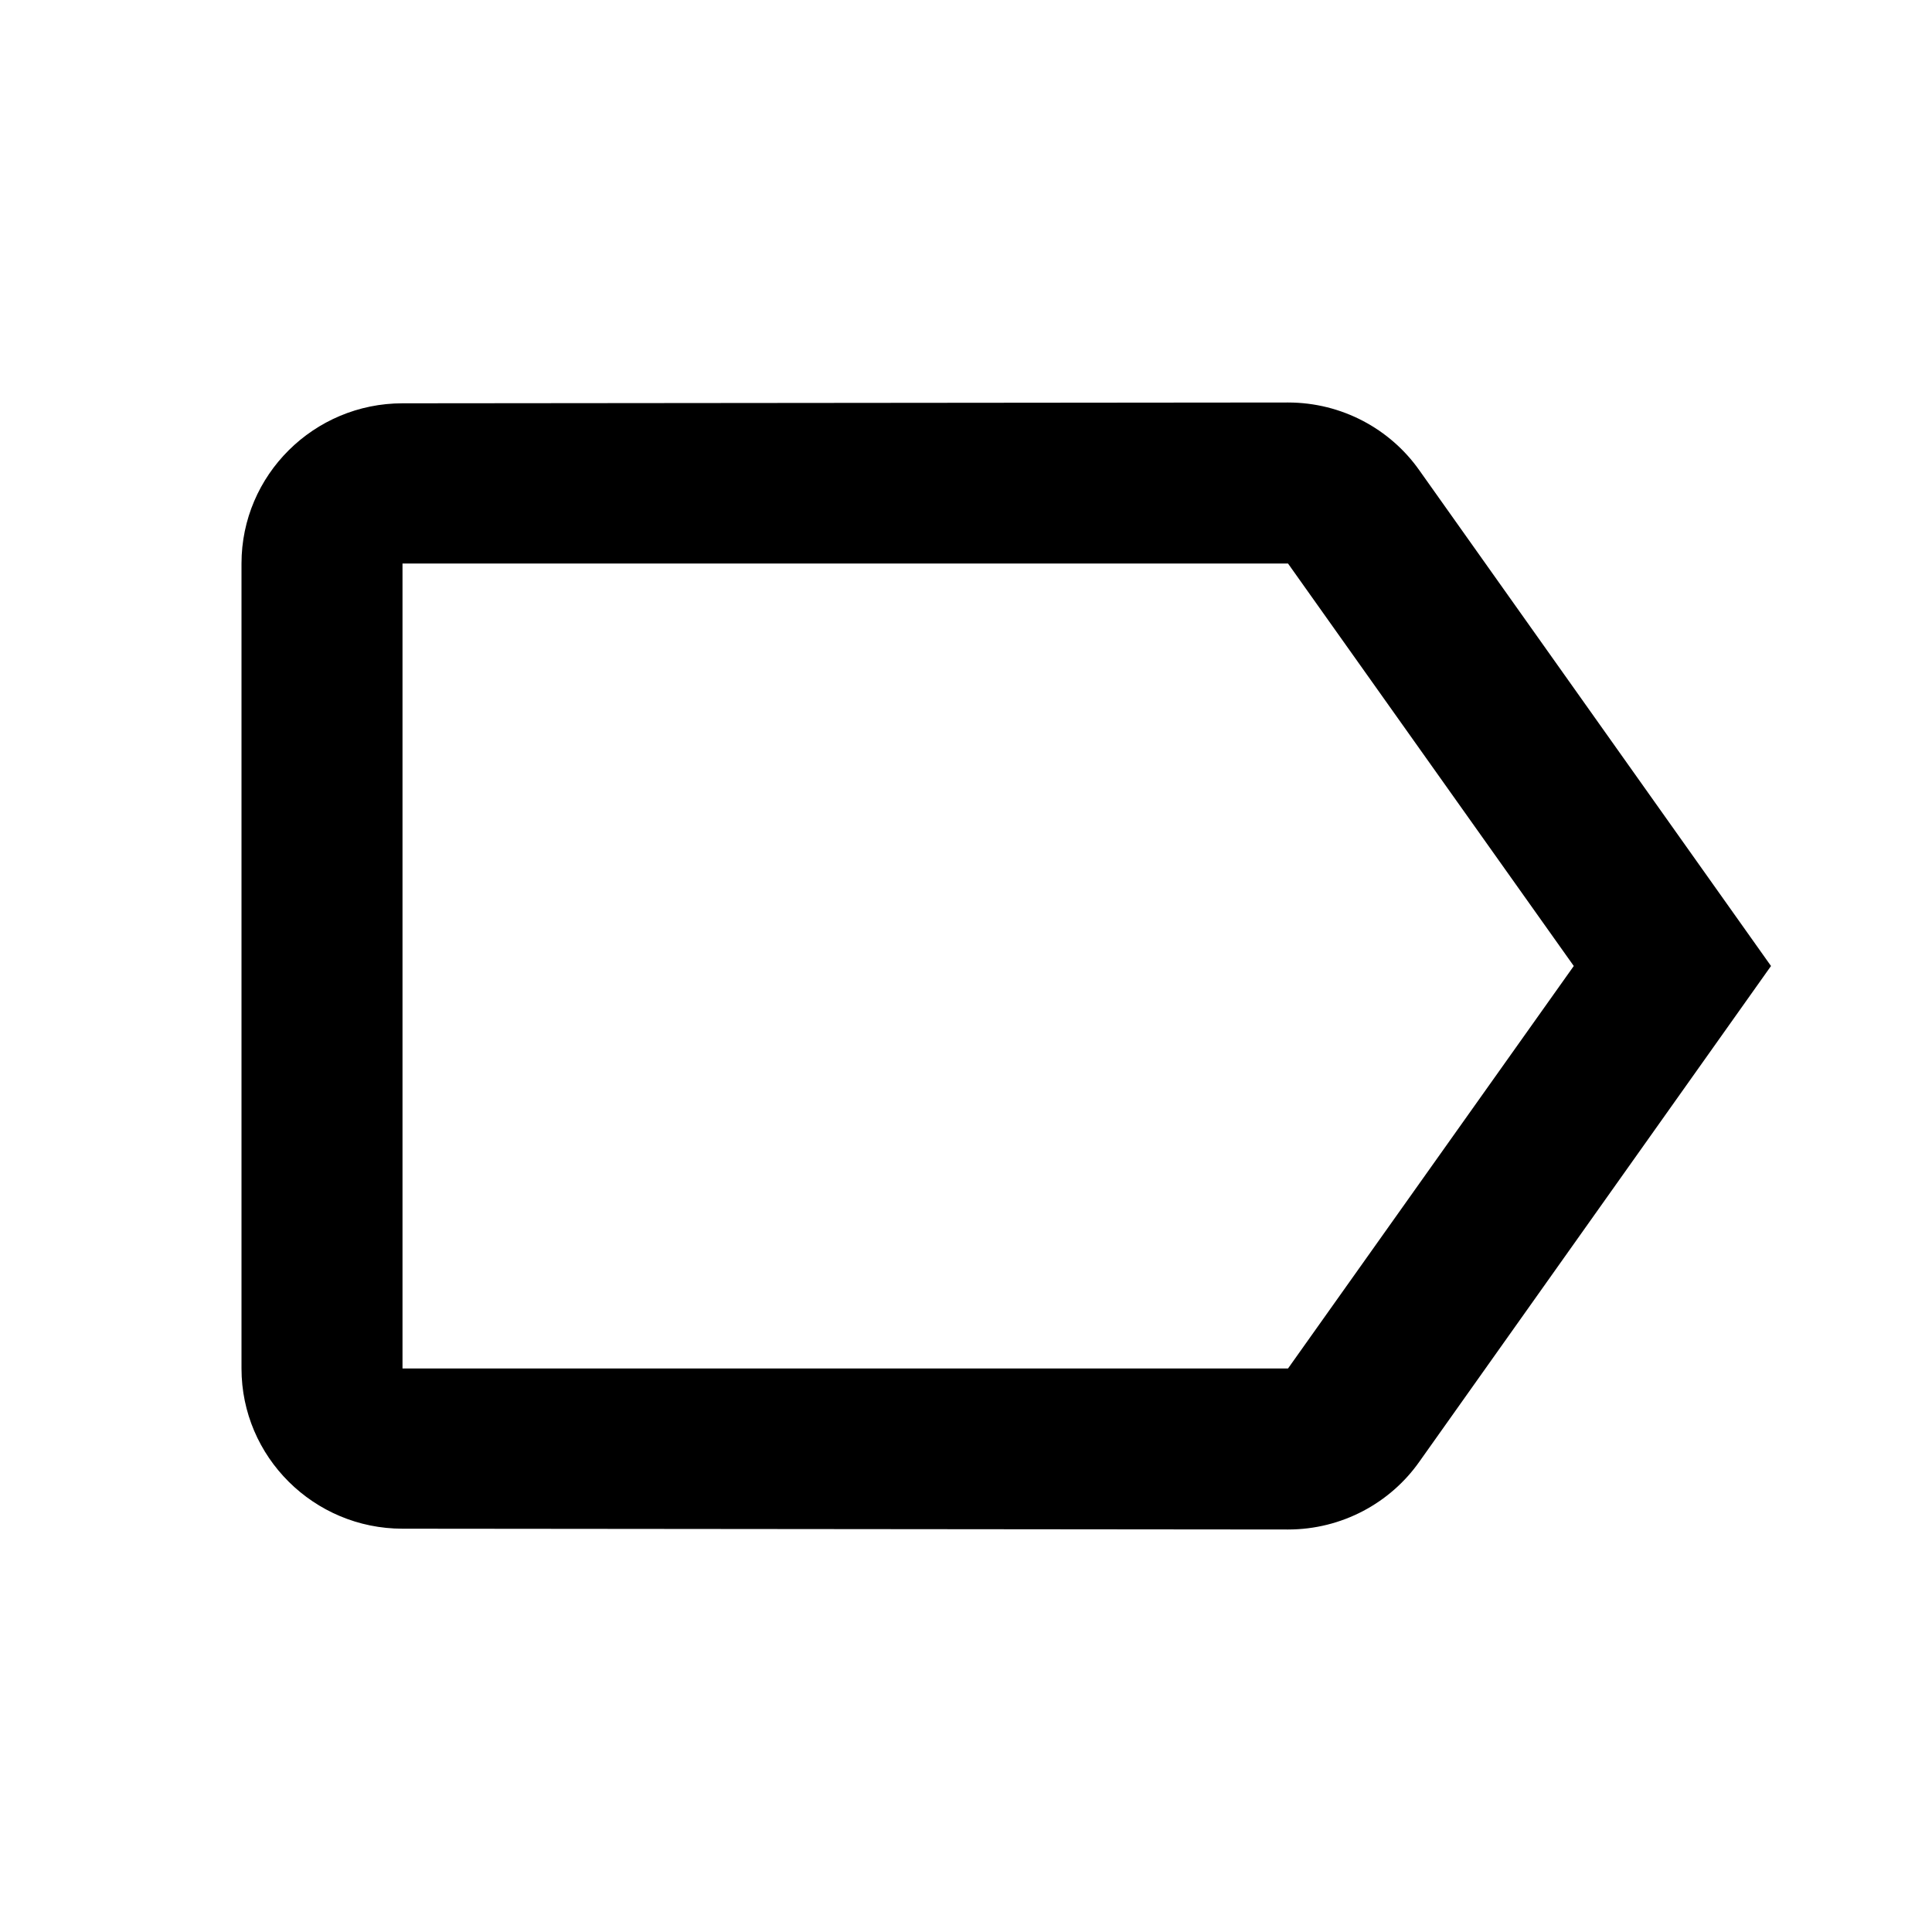
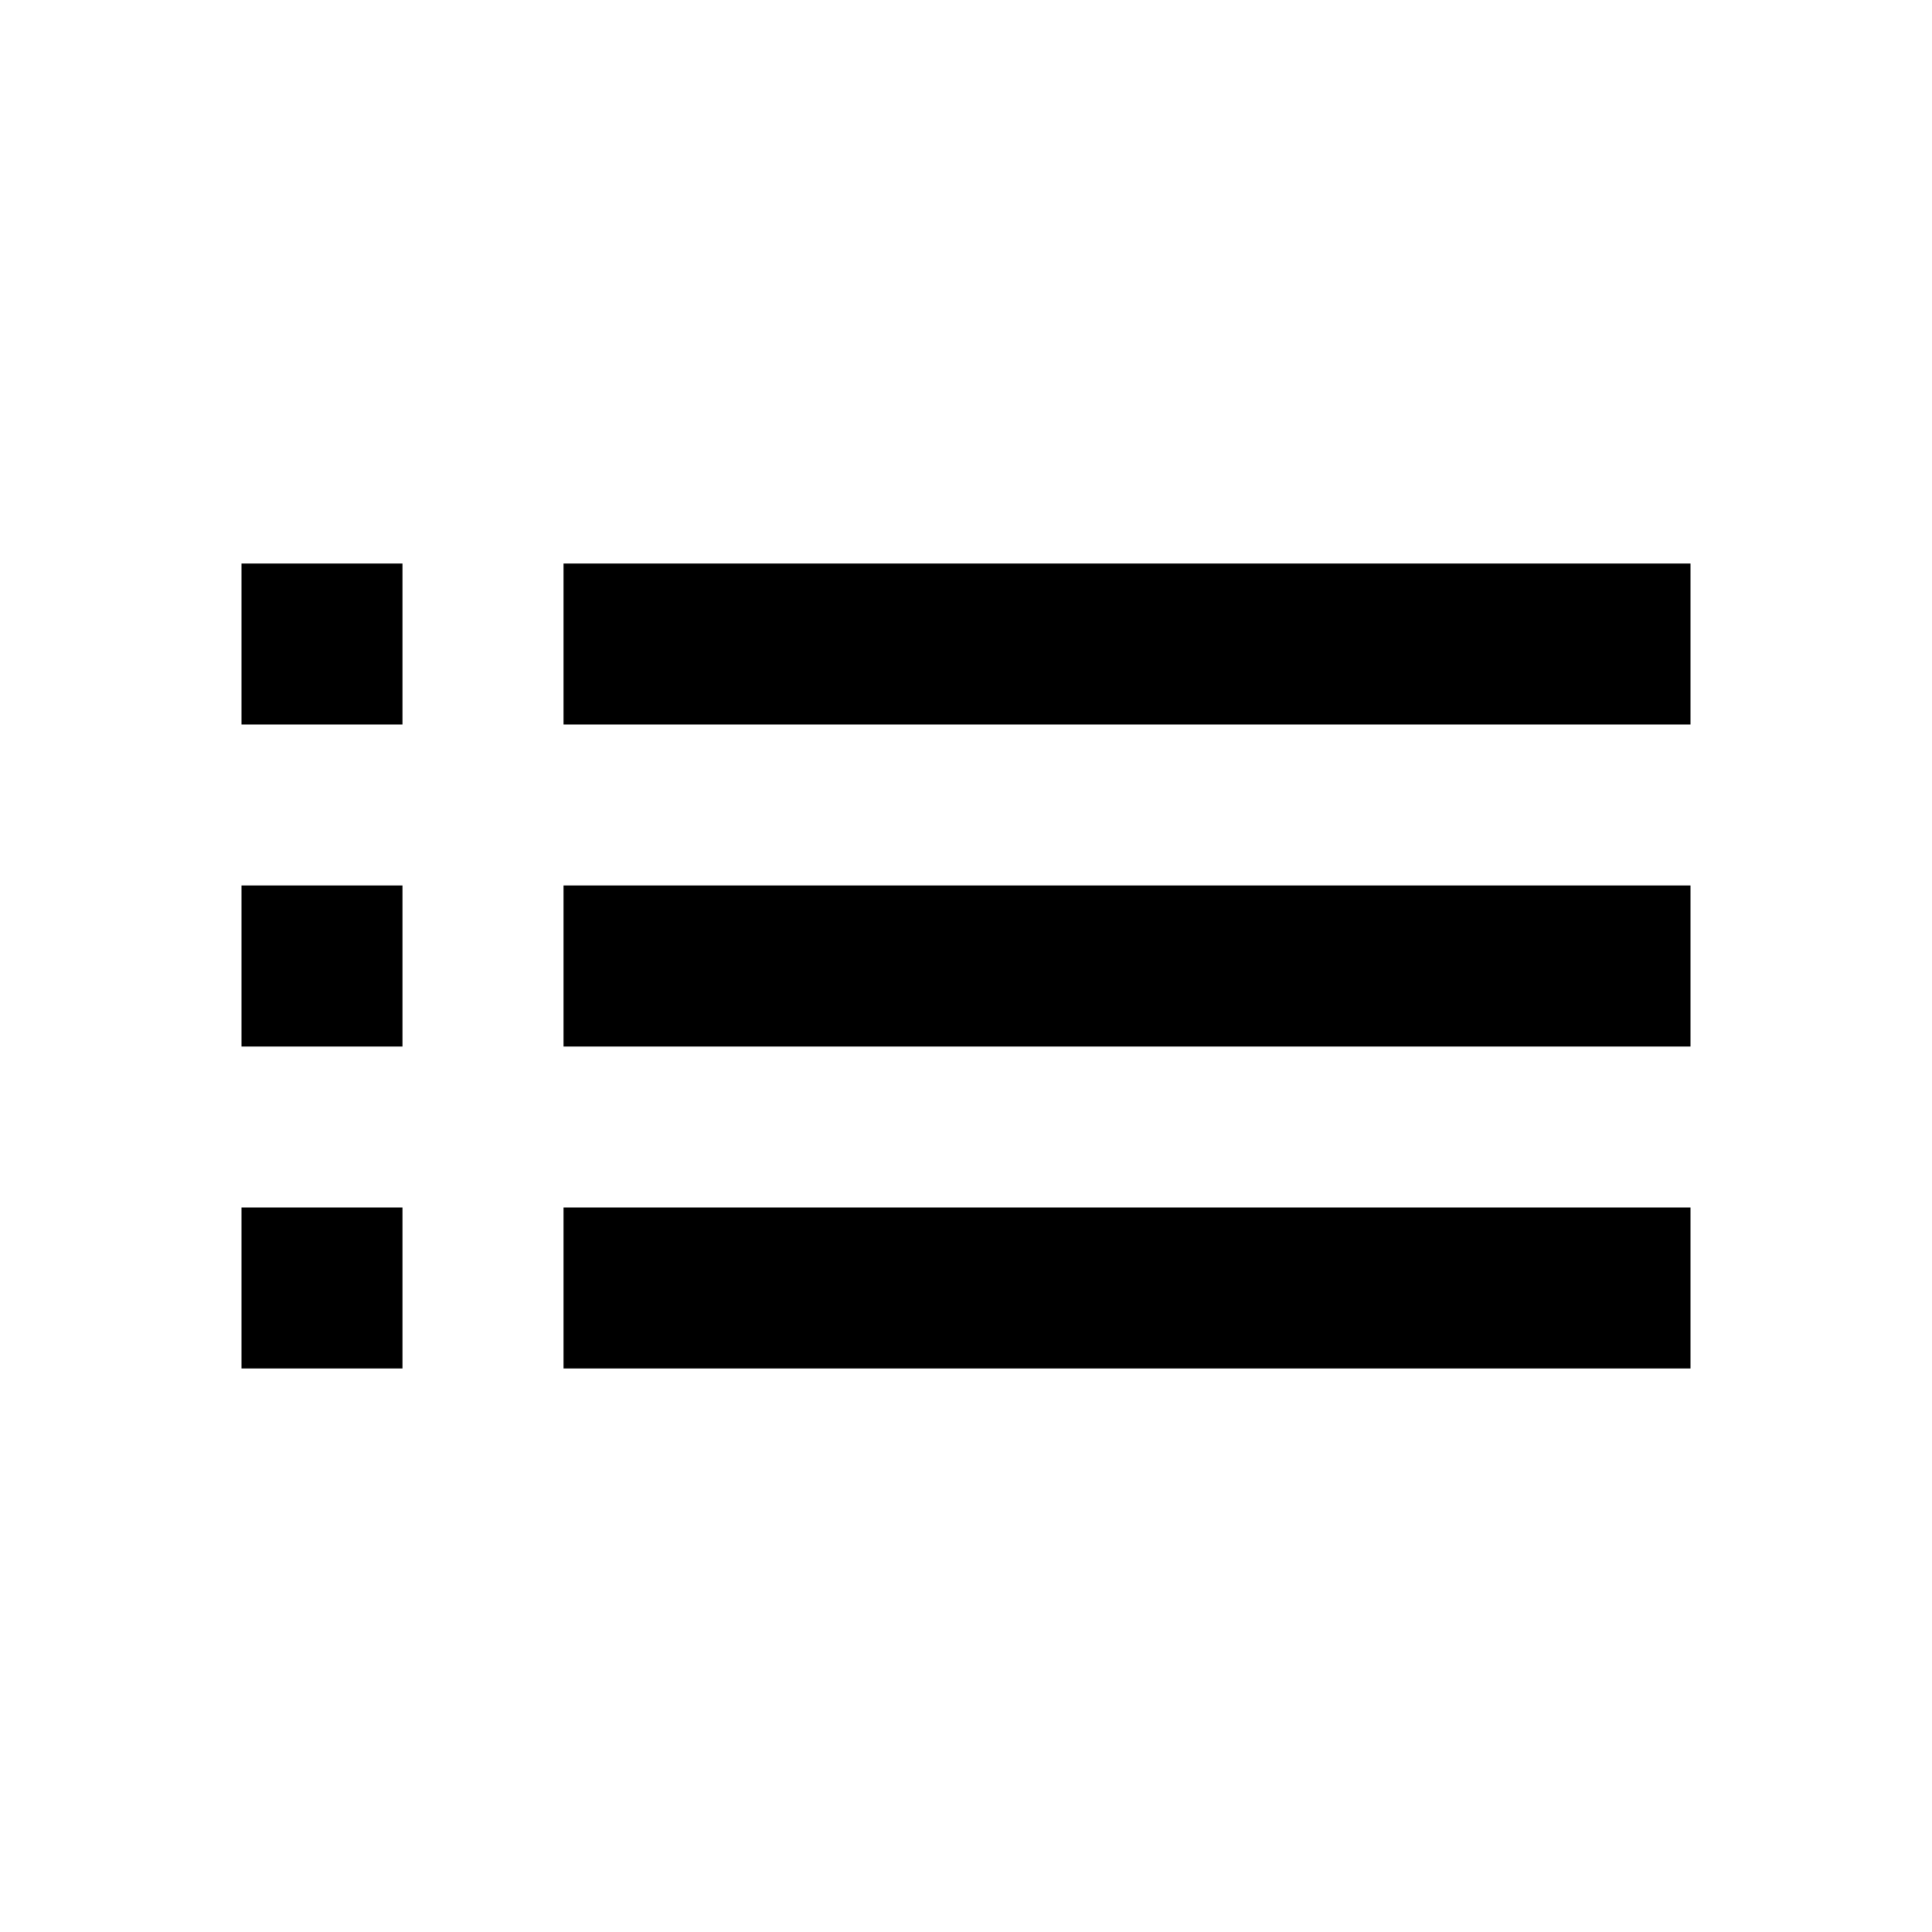
<svg xmlns="http://www.w3.org/2000/svg" width="24" height="24" viewBox="0 0 24 24">
-   <path fill="none" d="M0 0h24v24H0V0z" />
-   <path d="M17.63 5.84C17.27 5.33 16.67 5 16 5L5 5.01C3.9 5.01 3 5.9 3 7v10c0 1.1.9 1.99 2 1.99L16 19c.67 0 1.27-.33 1.63-.84L22 12l-4.37-6.16zM16 17H5V7h11l3.55 5L16 17z" />
+   <path d="M3 13h2v-2H3v2zm0 4h2v-2H3v2zm0-8h2V7H3v2zm4 4h14v-2H7v2zm0 4h14v-2H7v2zM7 7v2h14V7H7z" />
+   <path d="M0 0h24v24H0z" fill="none" />
</svg>
